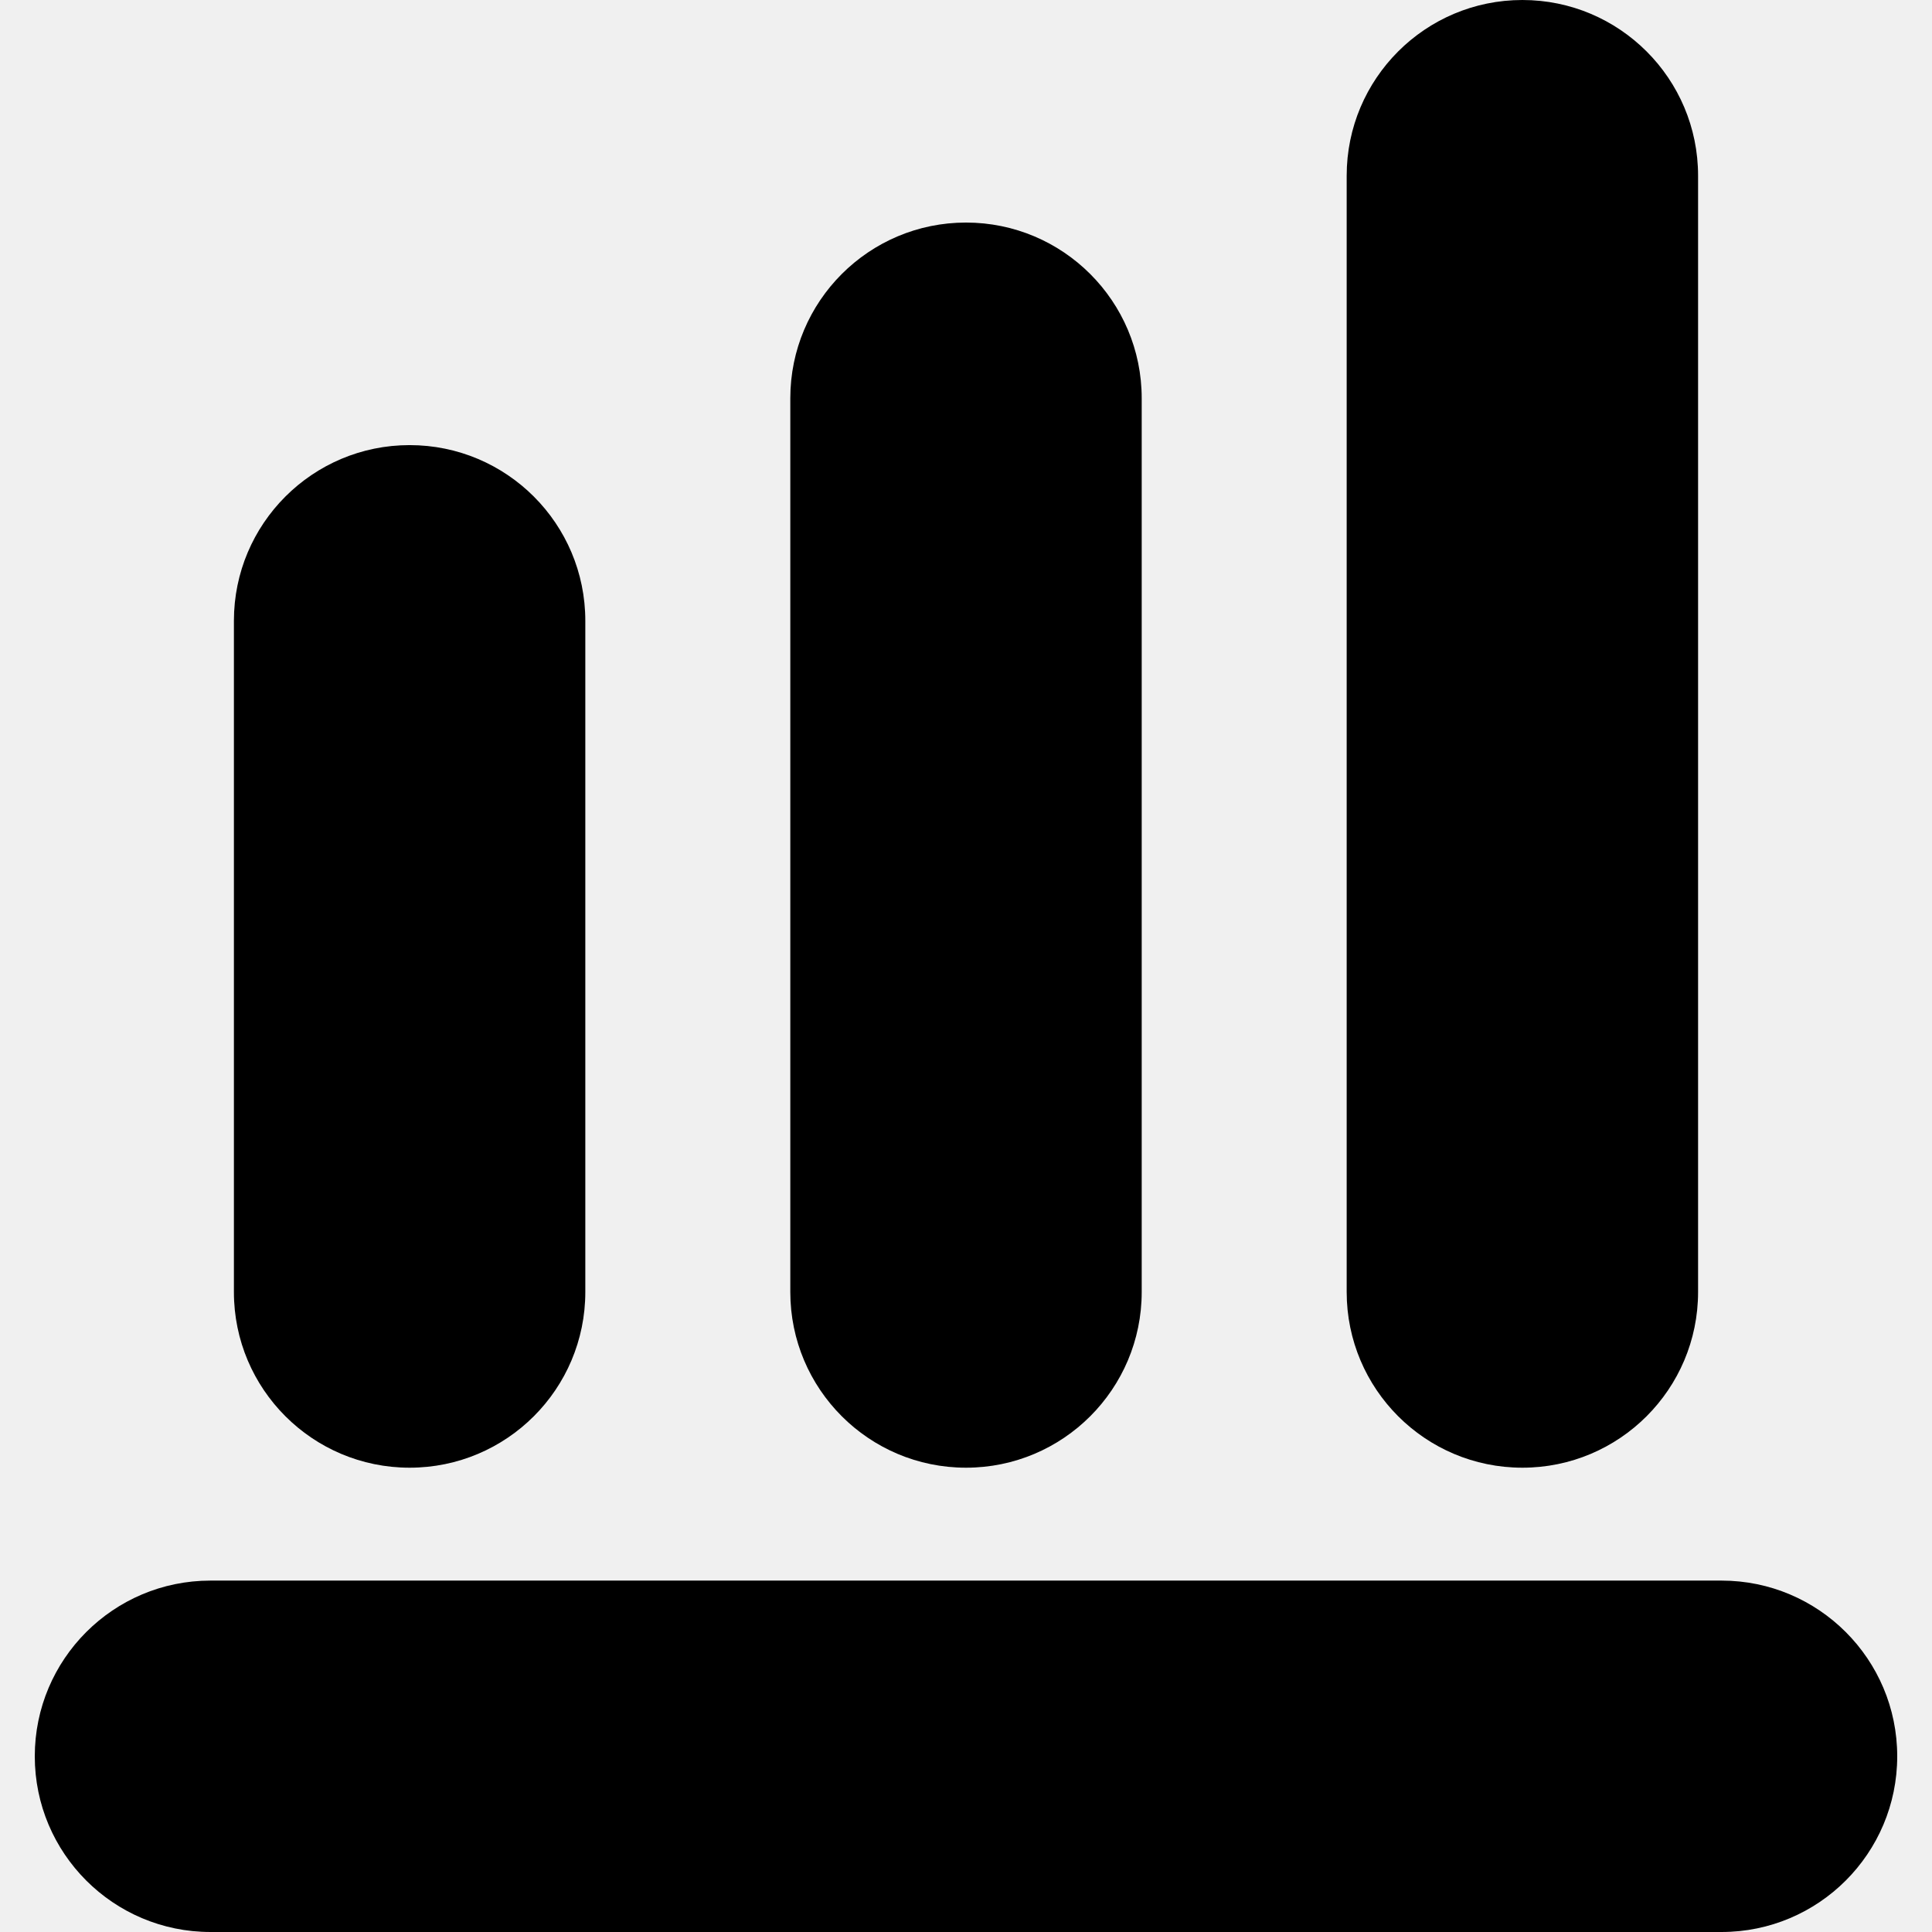
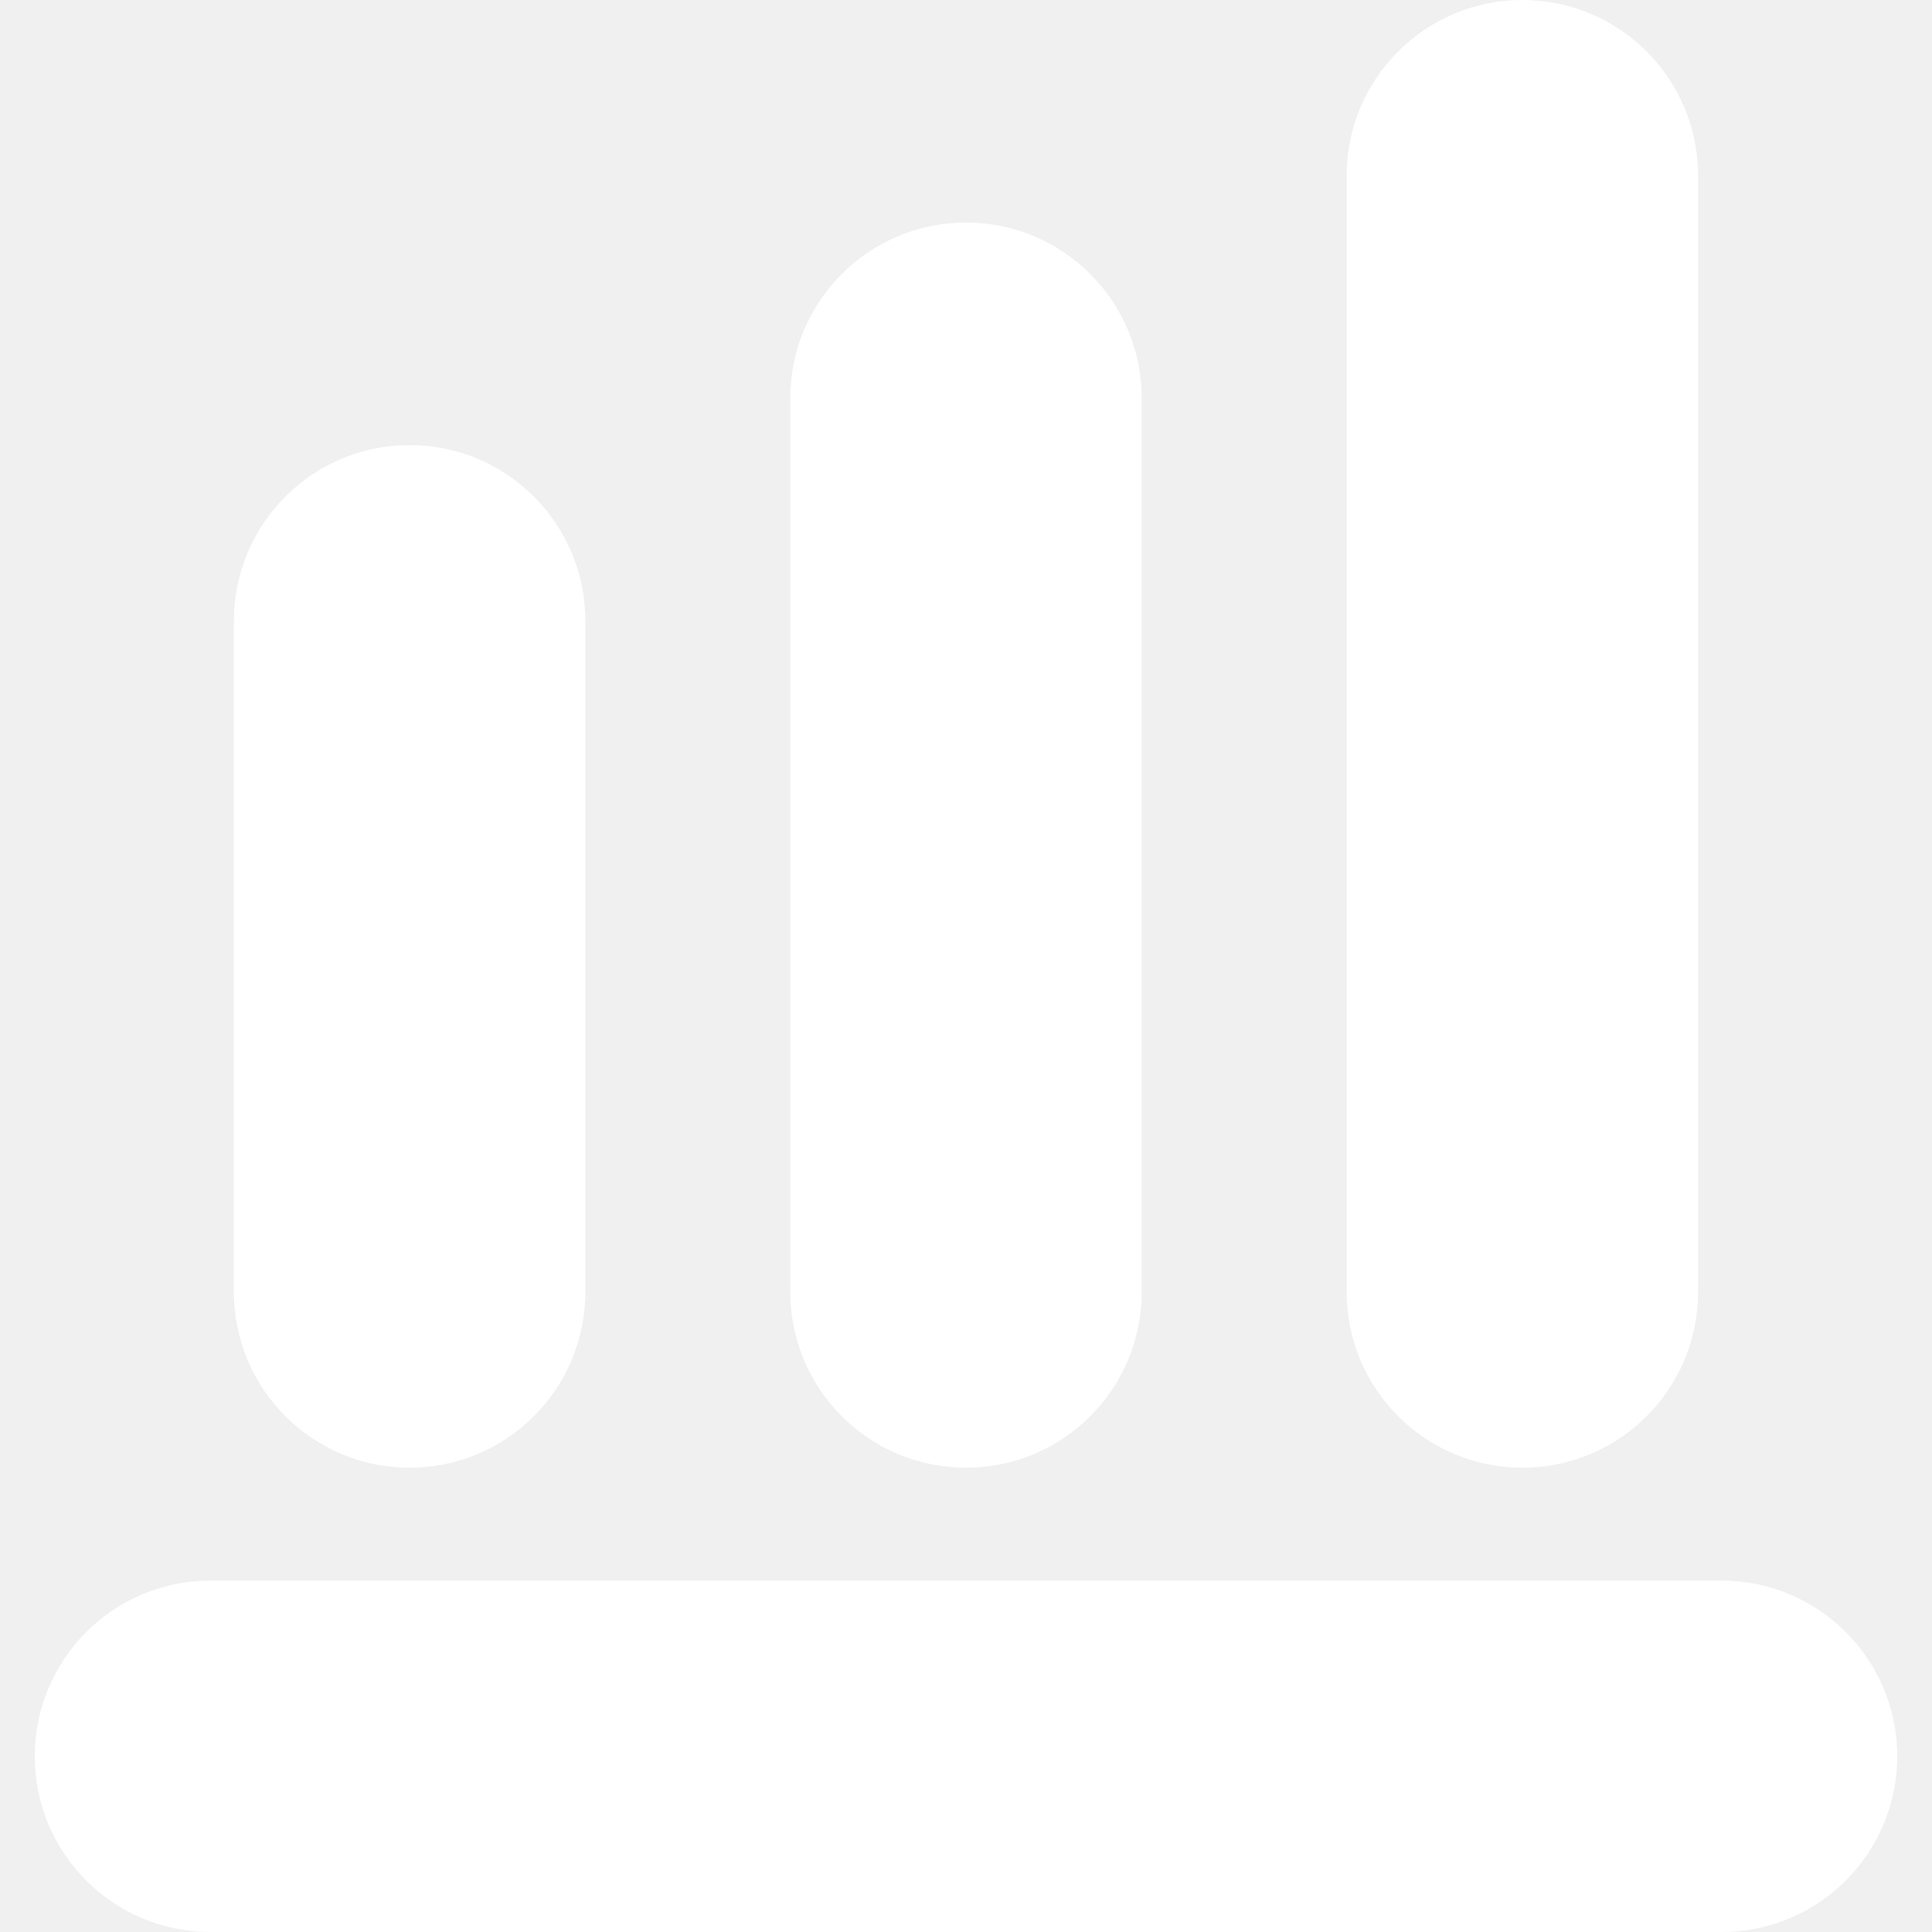
- <svg xmlns="http://www.w3.org/2000/svg" fill="#000000" height="40px" width="40px" version="1.1" id="Capa_1" viewBox="0 0 612 612" xml:space="preserve">
+ <svg xmlns="http://www.w3.org/2000/svg" fill="white" height="40px" width="40px" version="1.1" id="Capa_1" viewBox="0 0 612 612" xml:space="preserve">
  <g>
    <g>
      <path d="M545.325,500.685H66.675c-30.737,0-55.657,24.92-55.657,55.657c0,30.737,24.92,55.657,55.657,55.657h478.65    c30.737,0,55.657-24.92,55.657-55.657C600.982,525.604,576.062,500.685,545.325,500.685z" />
      <path d="M129.753,464.922c30.737,0,55.657-24.92,55.657-55.657v-212.61c0-30.737-24.92-55.657-55.657-55.657    s-55.657,24.92-55.657,55.657v212.61C74.095,440.002,99.016,464.922,129.753,464.922z" />
      <path d="M306.002,464.922c30.737,0,55.657-24.92,55.657-55.657V126.157c0-30.737-24.92-55.657-55.657-55.657    s-55.657,24.92-55.657,55.657v283.108C250.345,440.002,275.263,464.922,306.002,464.922z" />
      <path d="M482.245,464.922c30.737,0,55.655-24.92,55.655-55.657V55.657C537.903,24.92,512.984,0,482.245,0    c-30.737,0-55.657,24.92-55.657,55.657v353.607C426.588,440.002,451.508,464.922,482.245,464.922z" />
    </g>
  </g>
</svg>
